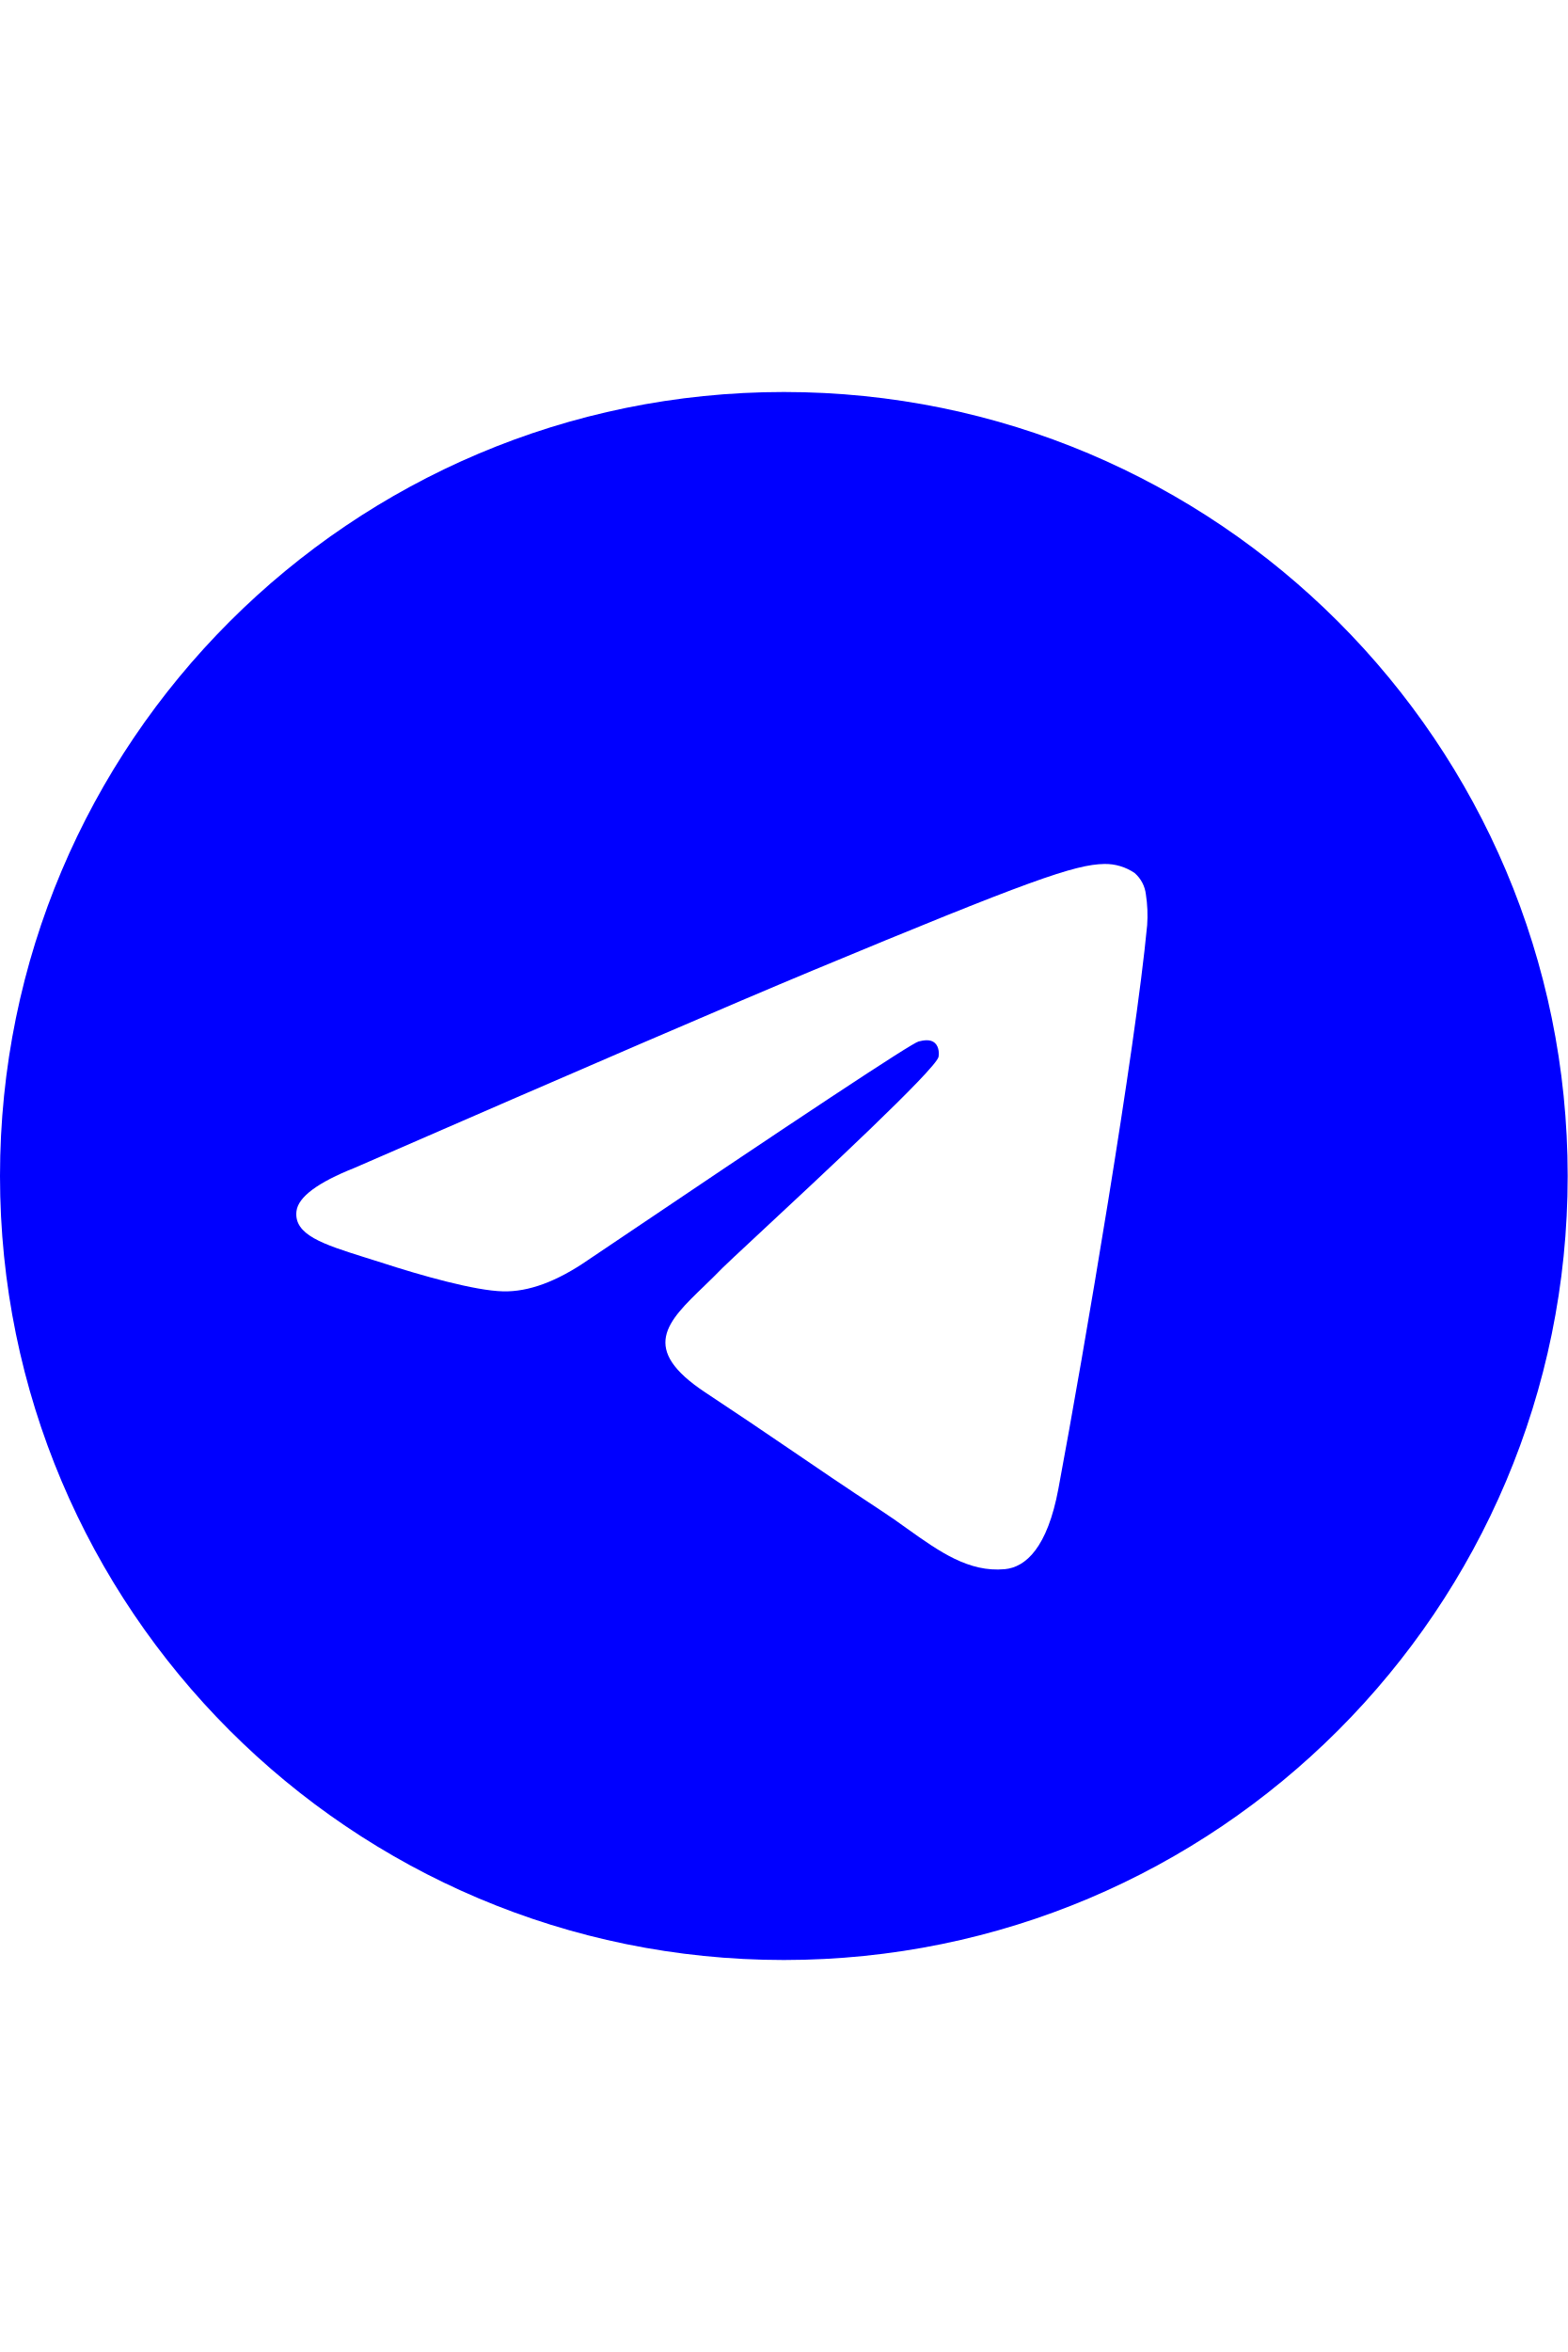
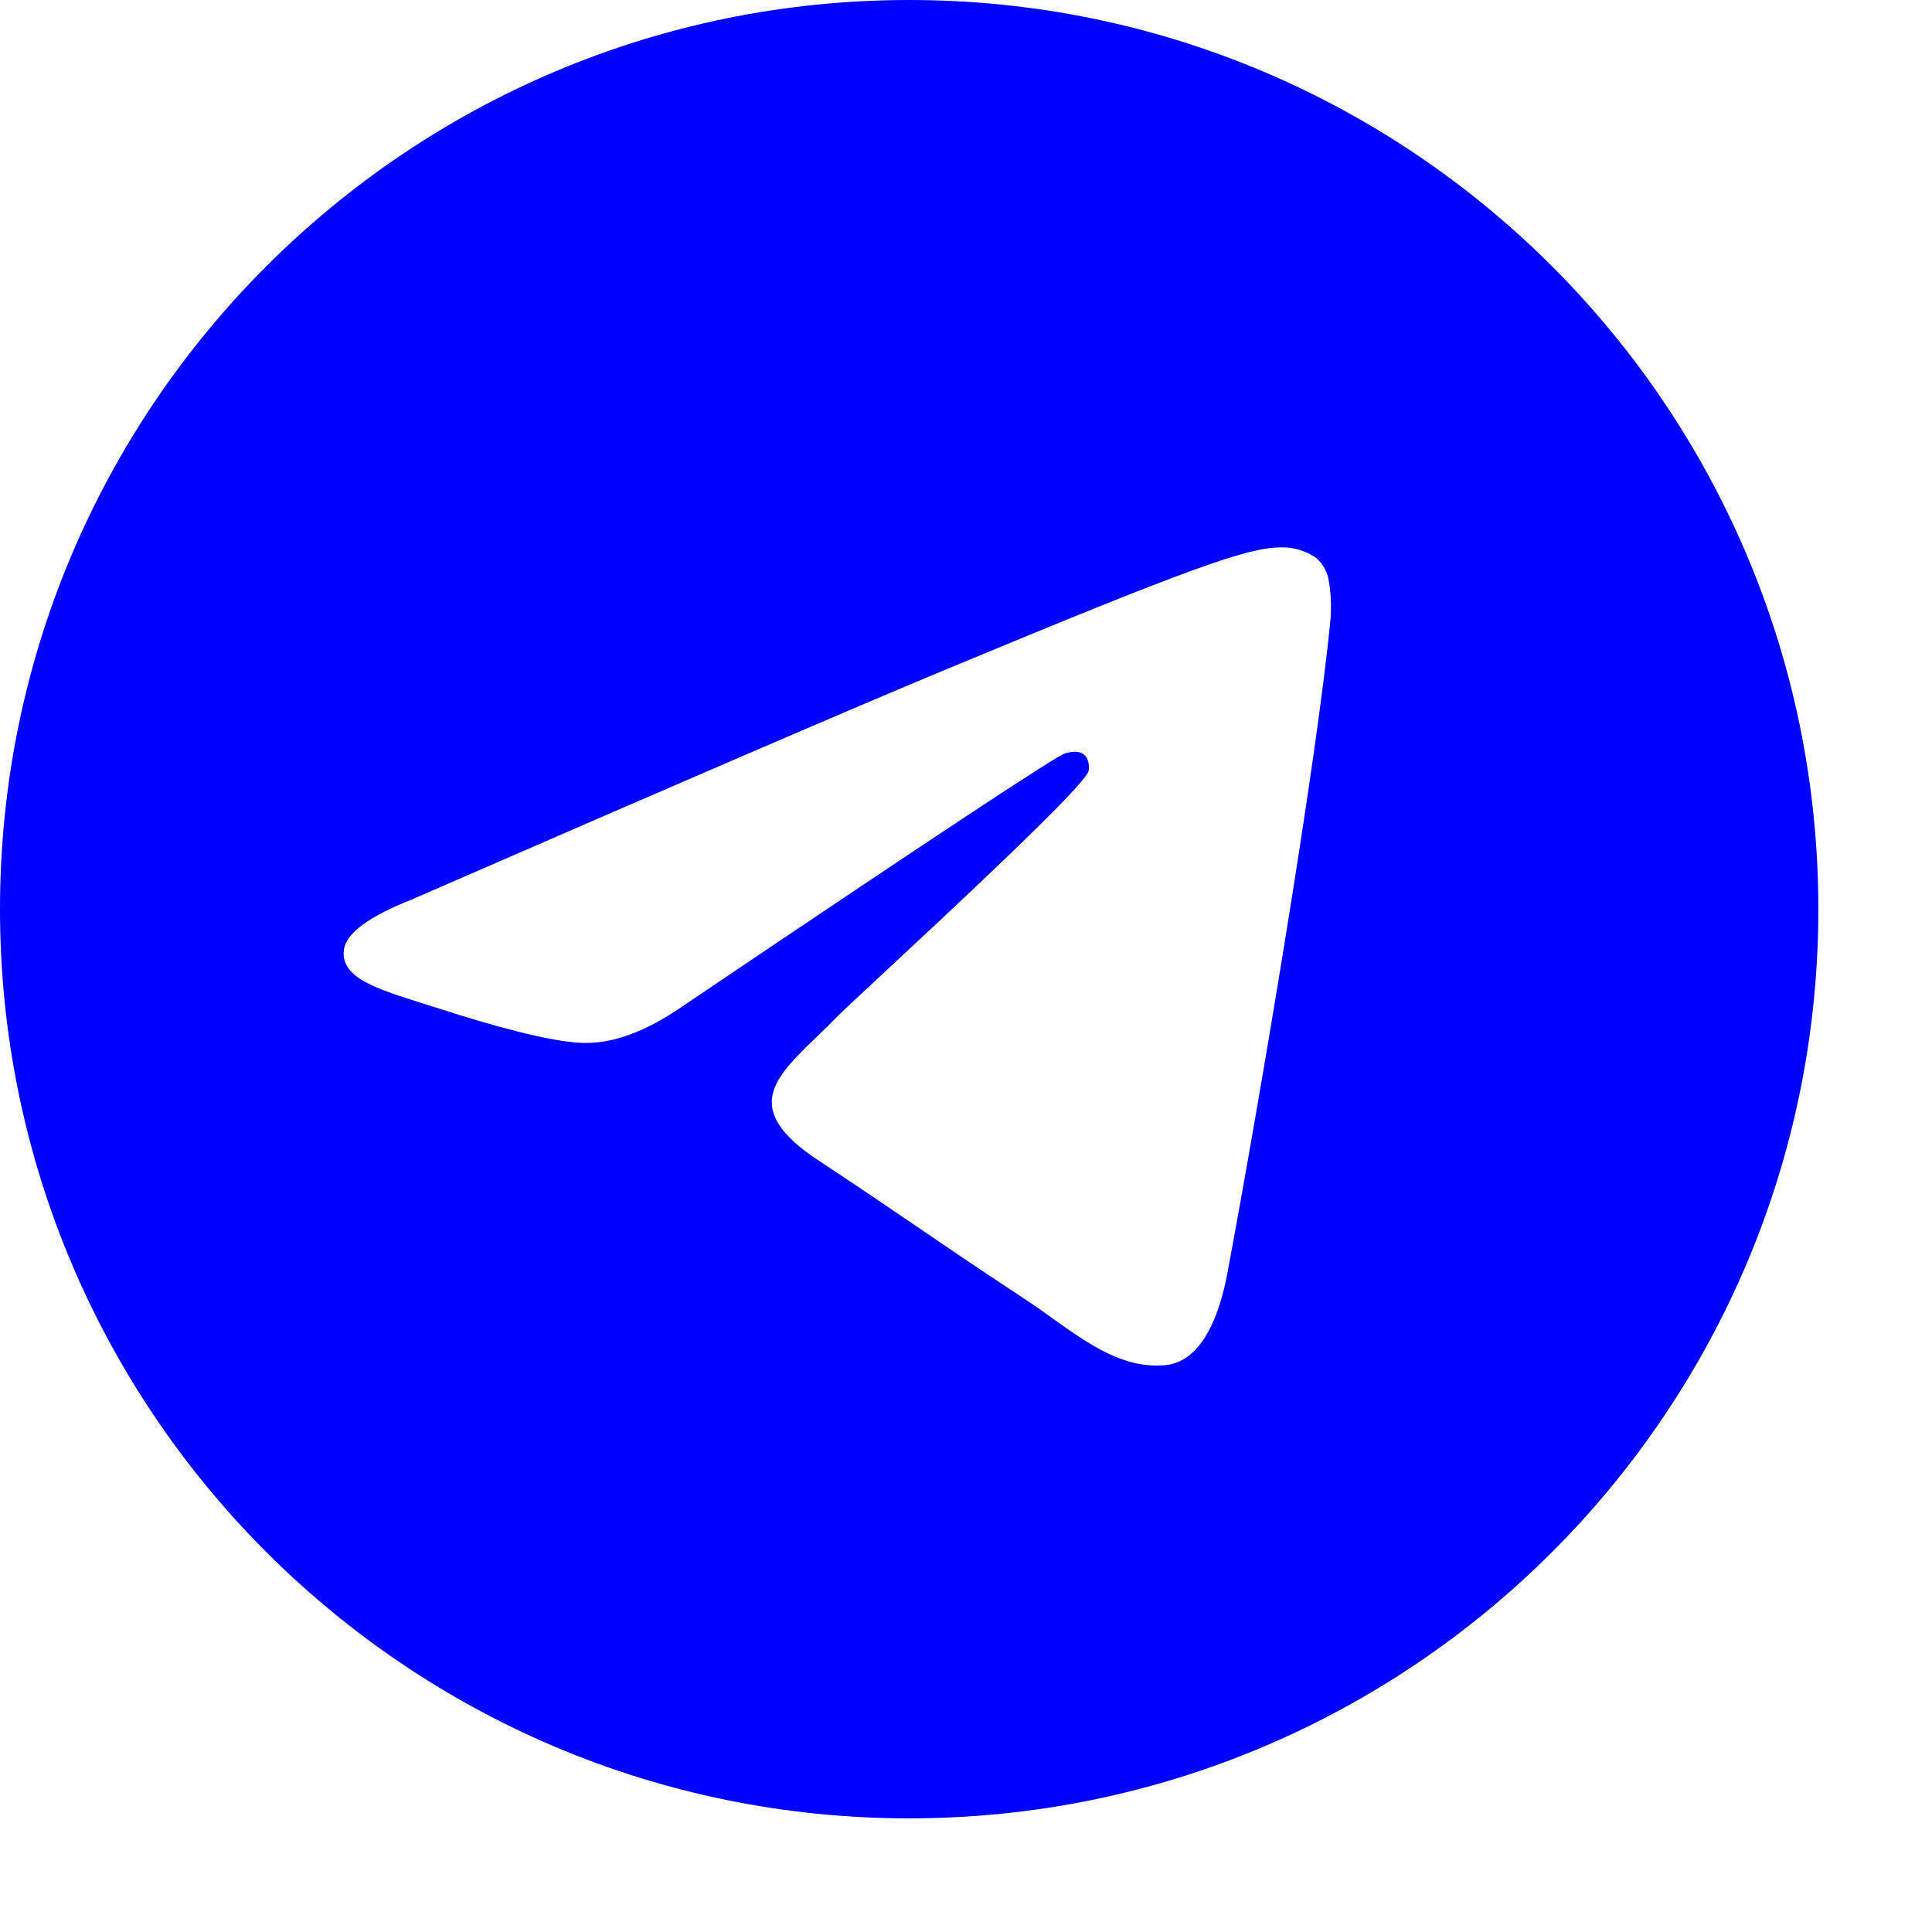
- <svg xmlns="http://www.w3.org/2000/svg" width="20" height="30" fill="blue" class="bi bi-telegram" viewBox="0 0 16 16">
+ <svg xmlns="http://www.w3.org/2000/svg" width="30" height="30" fill="blue" class="bi bi-telegram" viewBox="0 0 17 17">
  <path d="M16 8A8 8 0 1 1 0 8a8 8 0 0 1 16 0M8.287 5.906q-1.168.486-4.666 2.01-.567.225-.595.442c-.03.243.275.339.69.47l.175.055c.408.133.958.288 1.243.294q.39.01.868-.32 3.269-2.206 3.374-2.23c.05-.012.12-.026.166.016s.042.12.037.141c-.03.129-1.227 1.241-1.846 1.817-.193.18-.33.307-.358.336a8 8 0 0 1-.188.186c-.38.366-.664.64.015 1.088.327.216.589.393.85.571.284.194.568.387.936.629q.14.092.27.187c.331.236.63.448.997.414.214-.02.435-.22.547-.82.265-1.417.786-4.486.906-5.751a1.4 1.4 0 0 0-.013-.315.34.34 0 0 0-.114-.217.53.53 0 0 0-.31-.093c-.3.005-.763.166-2.984 1.09" />
</svg>
